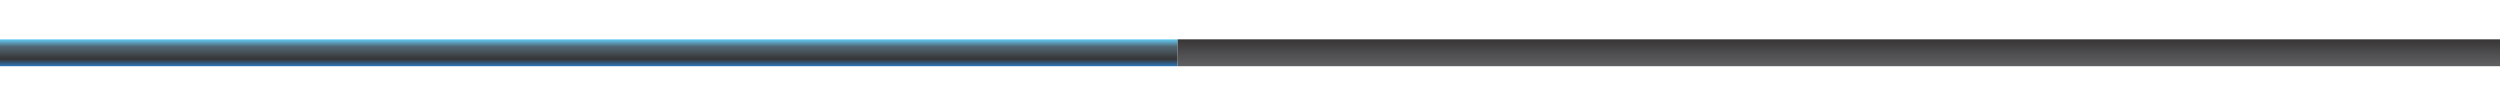
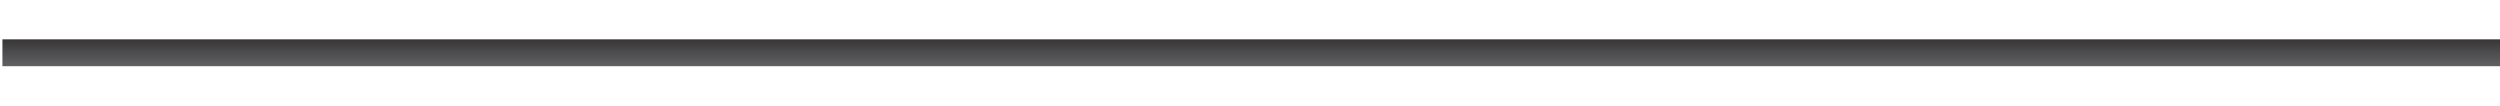
<svg xmlns="http://www.w3.org/2000/svg" version="1.1" id="svg2" x="0px" y="0px" width="516.244px" height="21.797px" viewBox="0 0 516.244 21.797" enable-background="new 0 0 516.244 21.797" xml:space="preserve">
  <g id="g12">
    <g id="g14">
      <g id="g20">
        <g id="g22">
-           <linearGradient id="path34_1_" gradientUnits="userSpaceOnUse" x1="-116.715" y1="403.15" x2="-115.715" y2="403.15" gradientTransform="matrix(0 -5.5469 -5.5469 0 2357.807 -633.7294)">
-             <stop offset="0" style="stop-color:#2C77BC" />
-             <stop offset="0.269" style="stop-color:#373535" />
-             <stop offset="0.736" style="stop-color:#516875" />
-             <stop offset="1" style="stop-color:#62C9F3" />
-           </linearGradient>
-           <path id="path34" fill="url(#path34_1_)" d="M243.176,13.672H0V8.124h243.176V13.672z" />
-         </g>
+ 			</g>
      </g>
    </g>
  </g>
  <g id="g36">
    <g id="g38">
      <g id="g44">
        <g id="g46">
-           <linearGradient id="path56_1_" gradientUnits="userSpaceOnUse" x1="-116.715" y1="398.857" x2="-115.715" y2="398.857" gradientTransform="matrix(0 -5.5469 -5.5469 0 2592.12 -633.7294)">
+           <linearGradient id="path56_1_" gradientUnits="userSpaceOnUse" x1="80.761" y1="-377.42" x2="81.762" y2="-377.42" gradientTransform="matrix(0 -5.5469 5.5469 0 2351.888 461.6443)">
            <stop offset="0" style="stop-color:#606163" />
            <stop offset="0.503" style="stop-color:#4D4C4E" />
            <stop offset="1" style="stop-color:#373535" />
          </linearGradient>
-           <path id="path56" fill="url(#path56_1_)" d="M516.244,13.672H243.176V8.124h273.068V13.672z" />
+           <path id="path56" fill="url(#path56_1_)" d="M516.244,13.672H0.5V8.124h515.744V13.672z" />
        </g>
      </g>
    </g>
  </g>
</svg>
